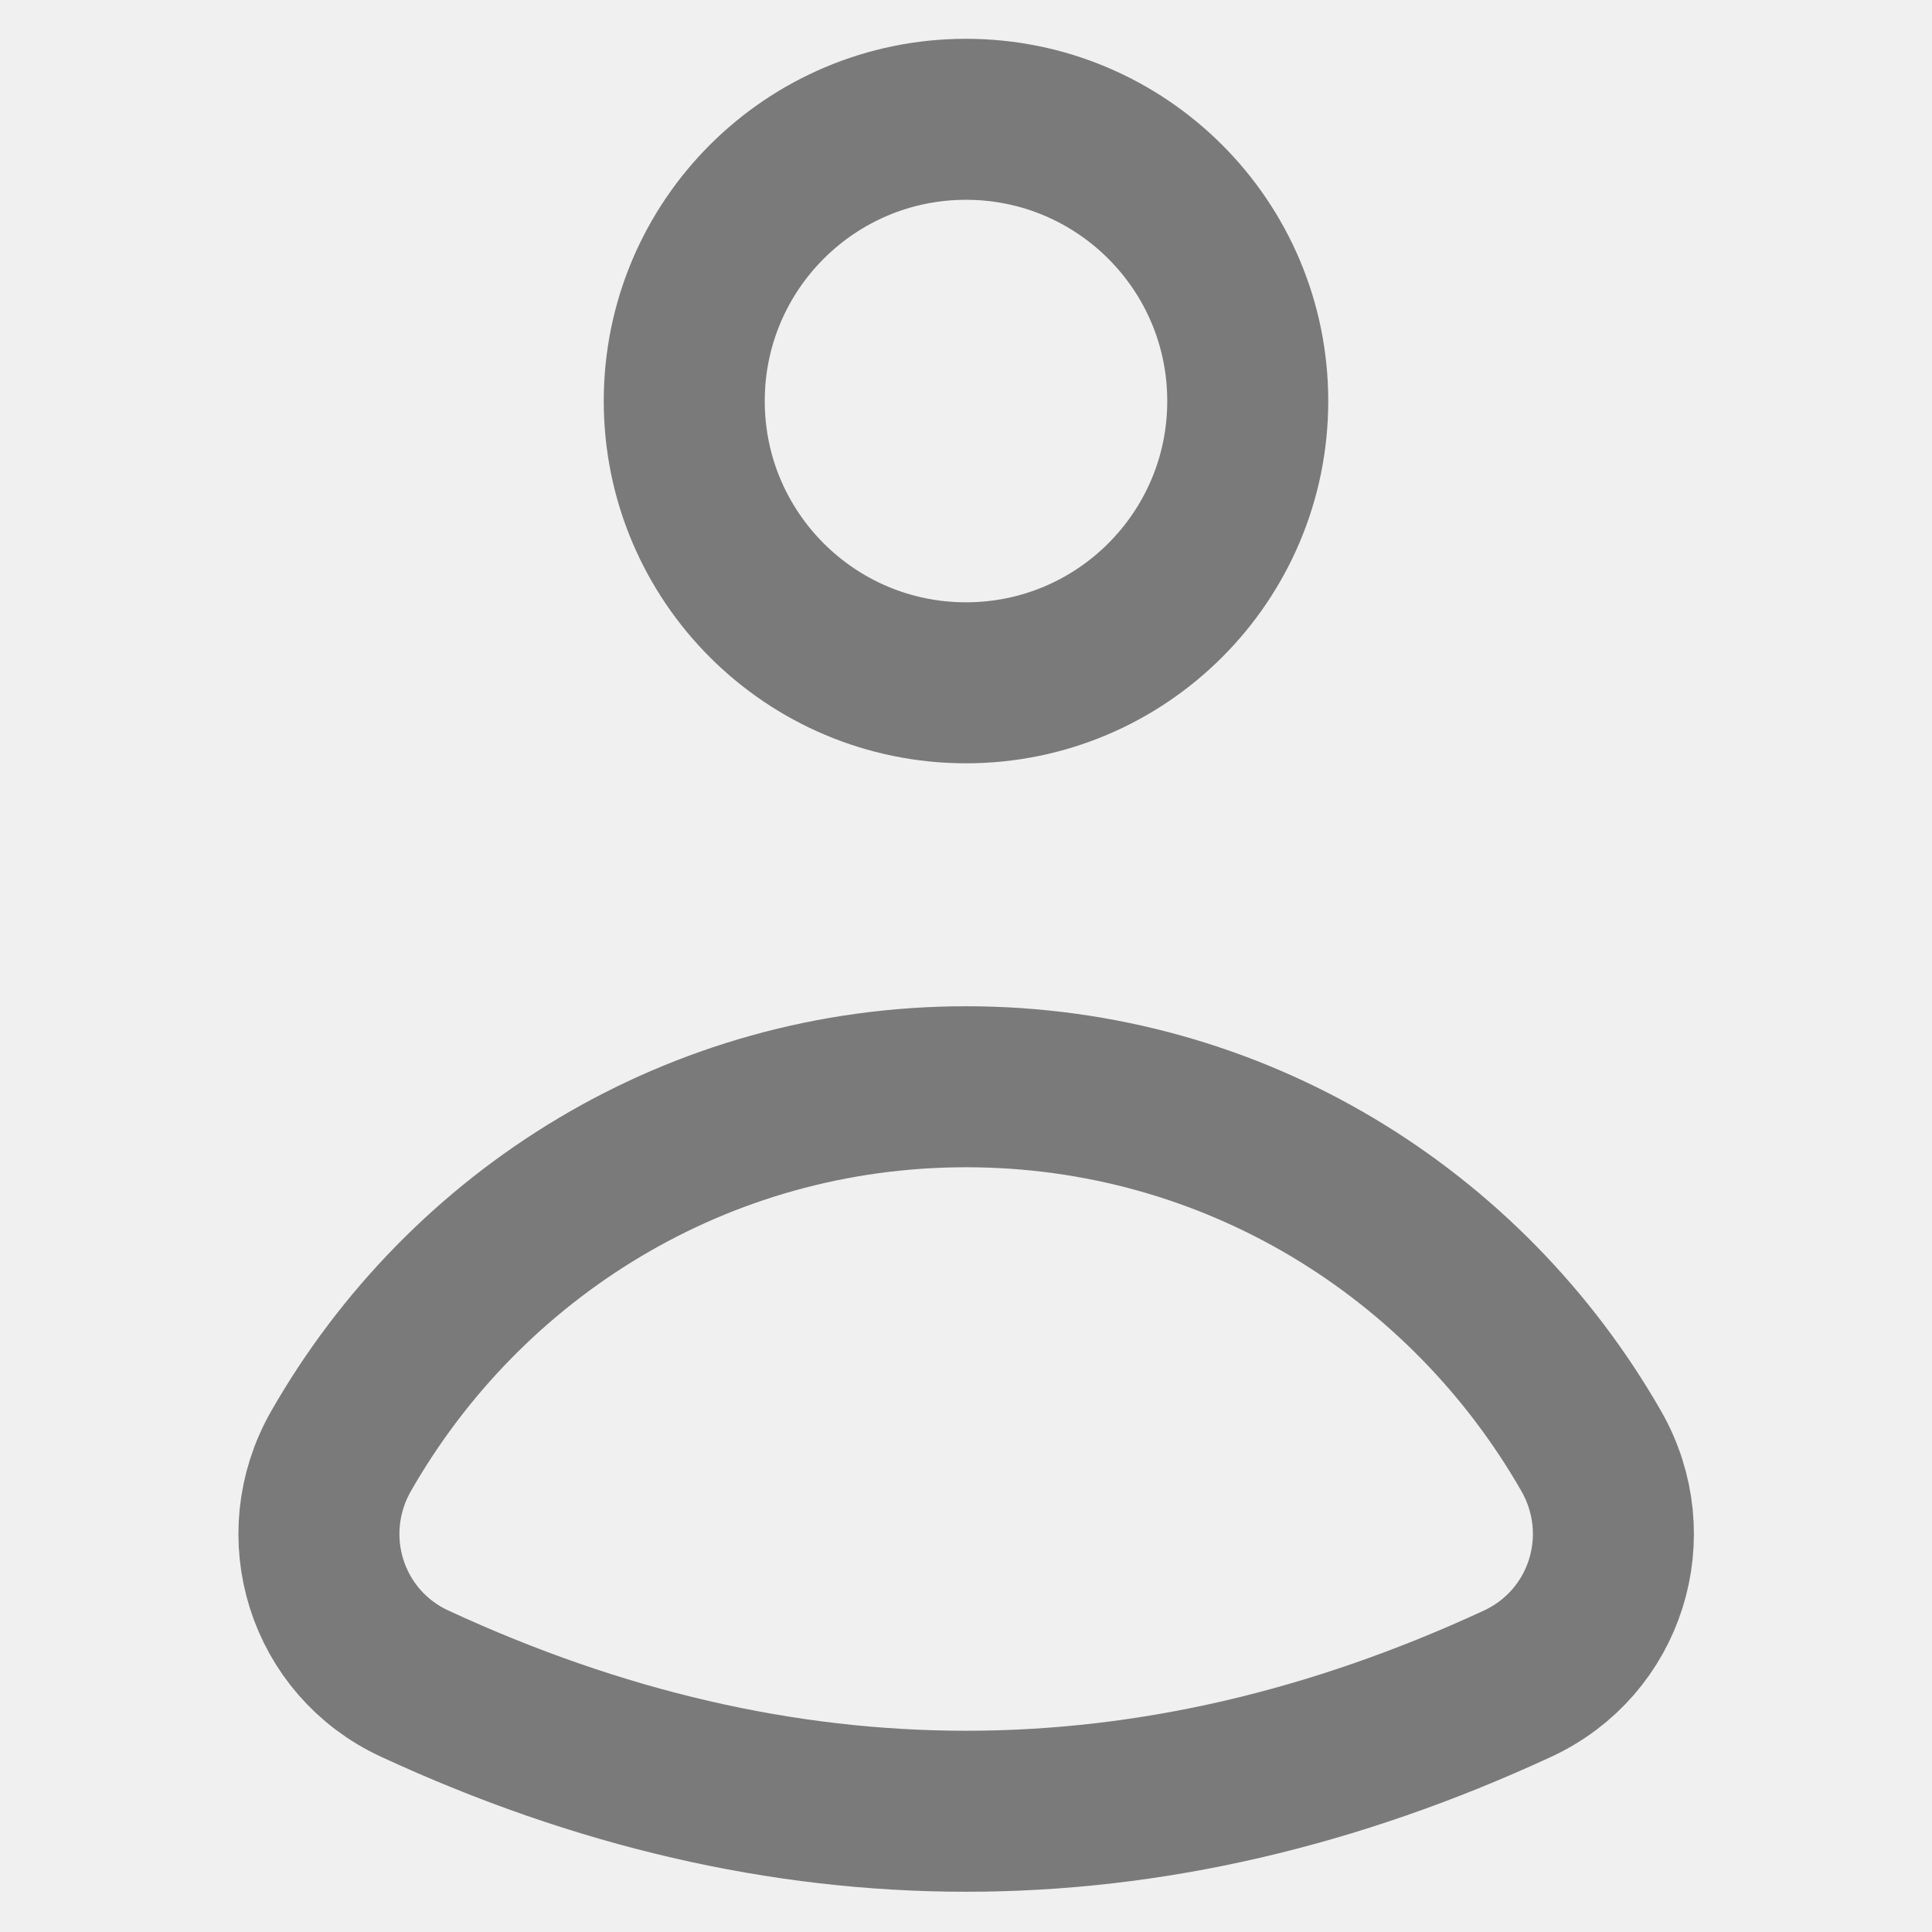
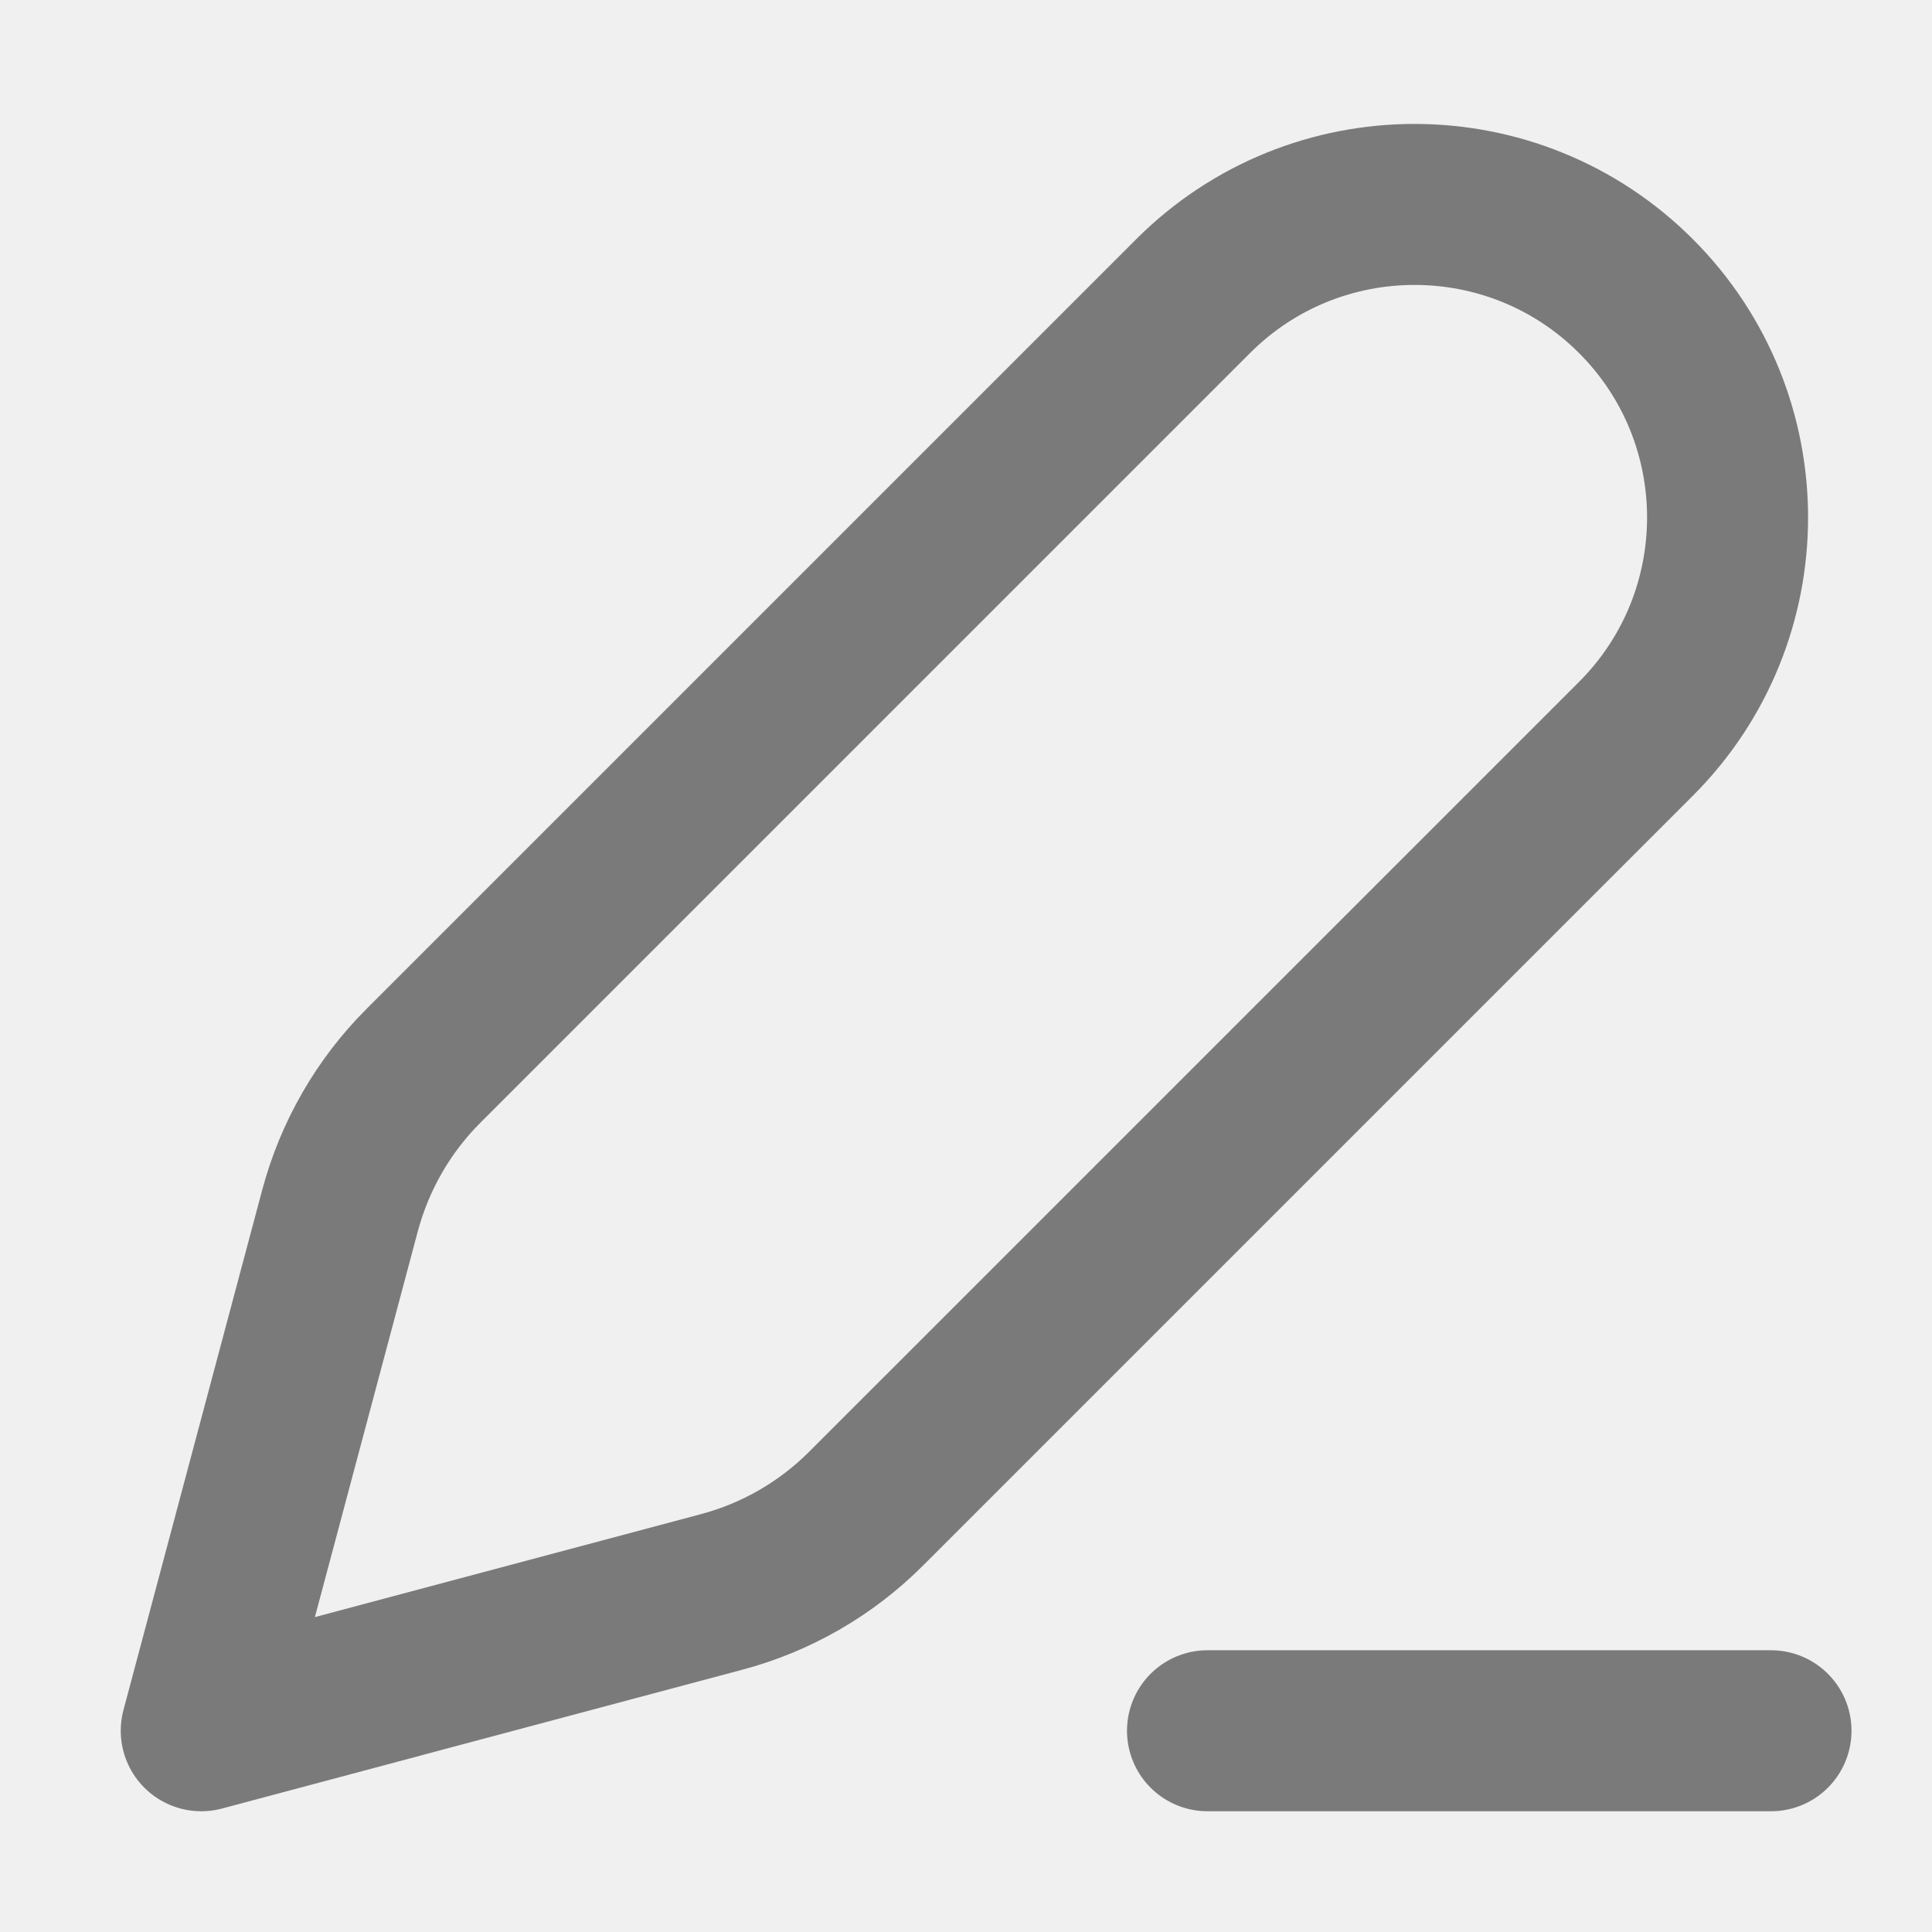
<svg xmlns="http://www.w3.org/2000/svg" preserveAspectRatio="none" overflow="visible" style="display: block;" width="12" height="12" viewBox="0 0 12 12" fill="none">
-   <g id="Frame">
-     <path id="Vector" d="M6 4.241C6.966 4.241 7.75 3.458 7.75 2.491C7.75 1.524 6.966 0.741 6 0.741C5.034 0.741 4.25 1.524 4.25 2.491C4.25 3.458 5.034 4.241 6 4.241Z" stroke="#7A7A7A" stroke-linecap="round" stroke-linejoin="round" />
-     <path id="Vector_2" d="M9.425 10.458C9.976 10.203 10.184 9.538 9.883 9.012C9.11 7.663 7.668 6.75 6.001 6.75C4.334 6.75 2.891 7.662 2.119 9.012C1.818 9.538 2.026 10.204 2.577 10.458C4.86 11.514 7.142 11.514 9.425 10.458Z" stroke="#7A7A7A" stroke-linecap="round" stroke-linejoin="round" />
+   <g id="Frame" clip-path="url(#clip0_0_8)">
+     <path id="Vector" d="M10.161 1.839C10.92 2.598 10.92 3.83 10.161 4.589L5.38 9.37C5.131 9.619 4.821 9.798 4.481 9.888L1.25 10.75L2.112 7.519C2.203 7.179 2.381 6.869 2.63 6.62L7.411 1.839C8.17 1.08 9.402 1.08 10.161 1.839Z" stroke="#7A7A7A" stroke-linecap="round" stroke-linejoin="round" />
+     <path id="Vector_2" d="M11 10.75H7.5" stroke="#7A7A7A" stroke-linecap="round" stroke-linejoin="round" />
  </g>
+   <defs>
+     <clipPath id="clip0_0_8">
+       <rect width="12" height="12" fill="white" />
+     </clipPath>
+   </defs>
</svg>
